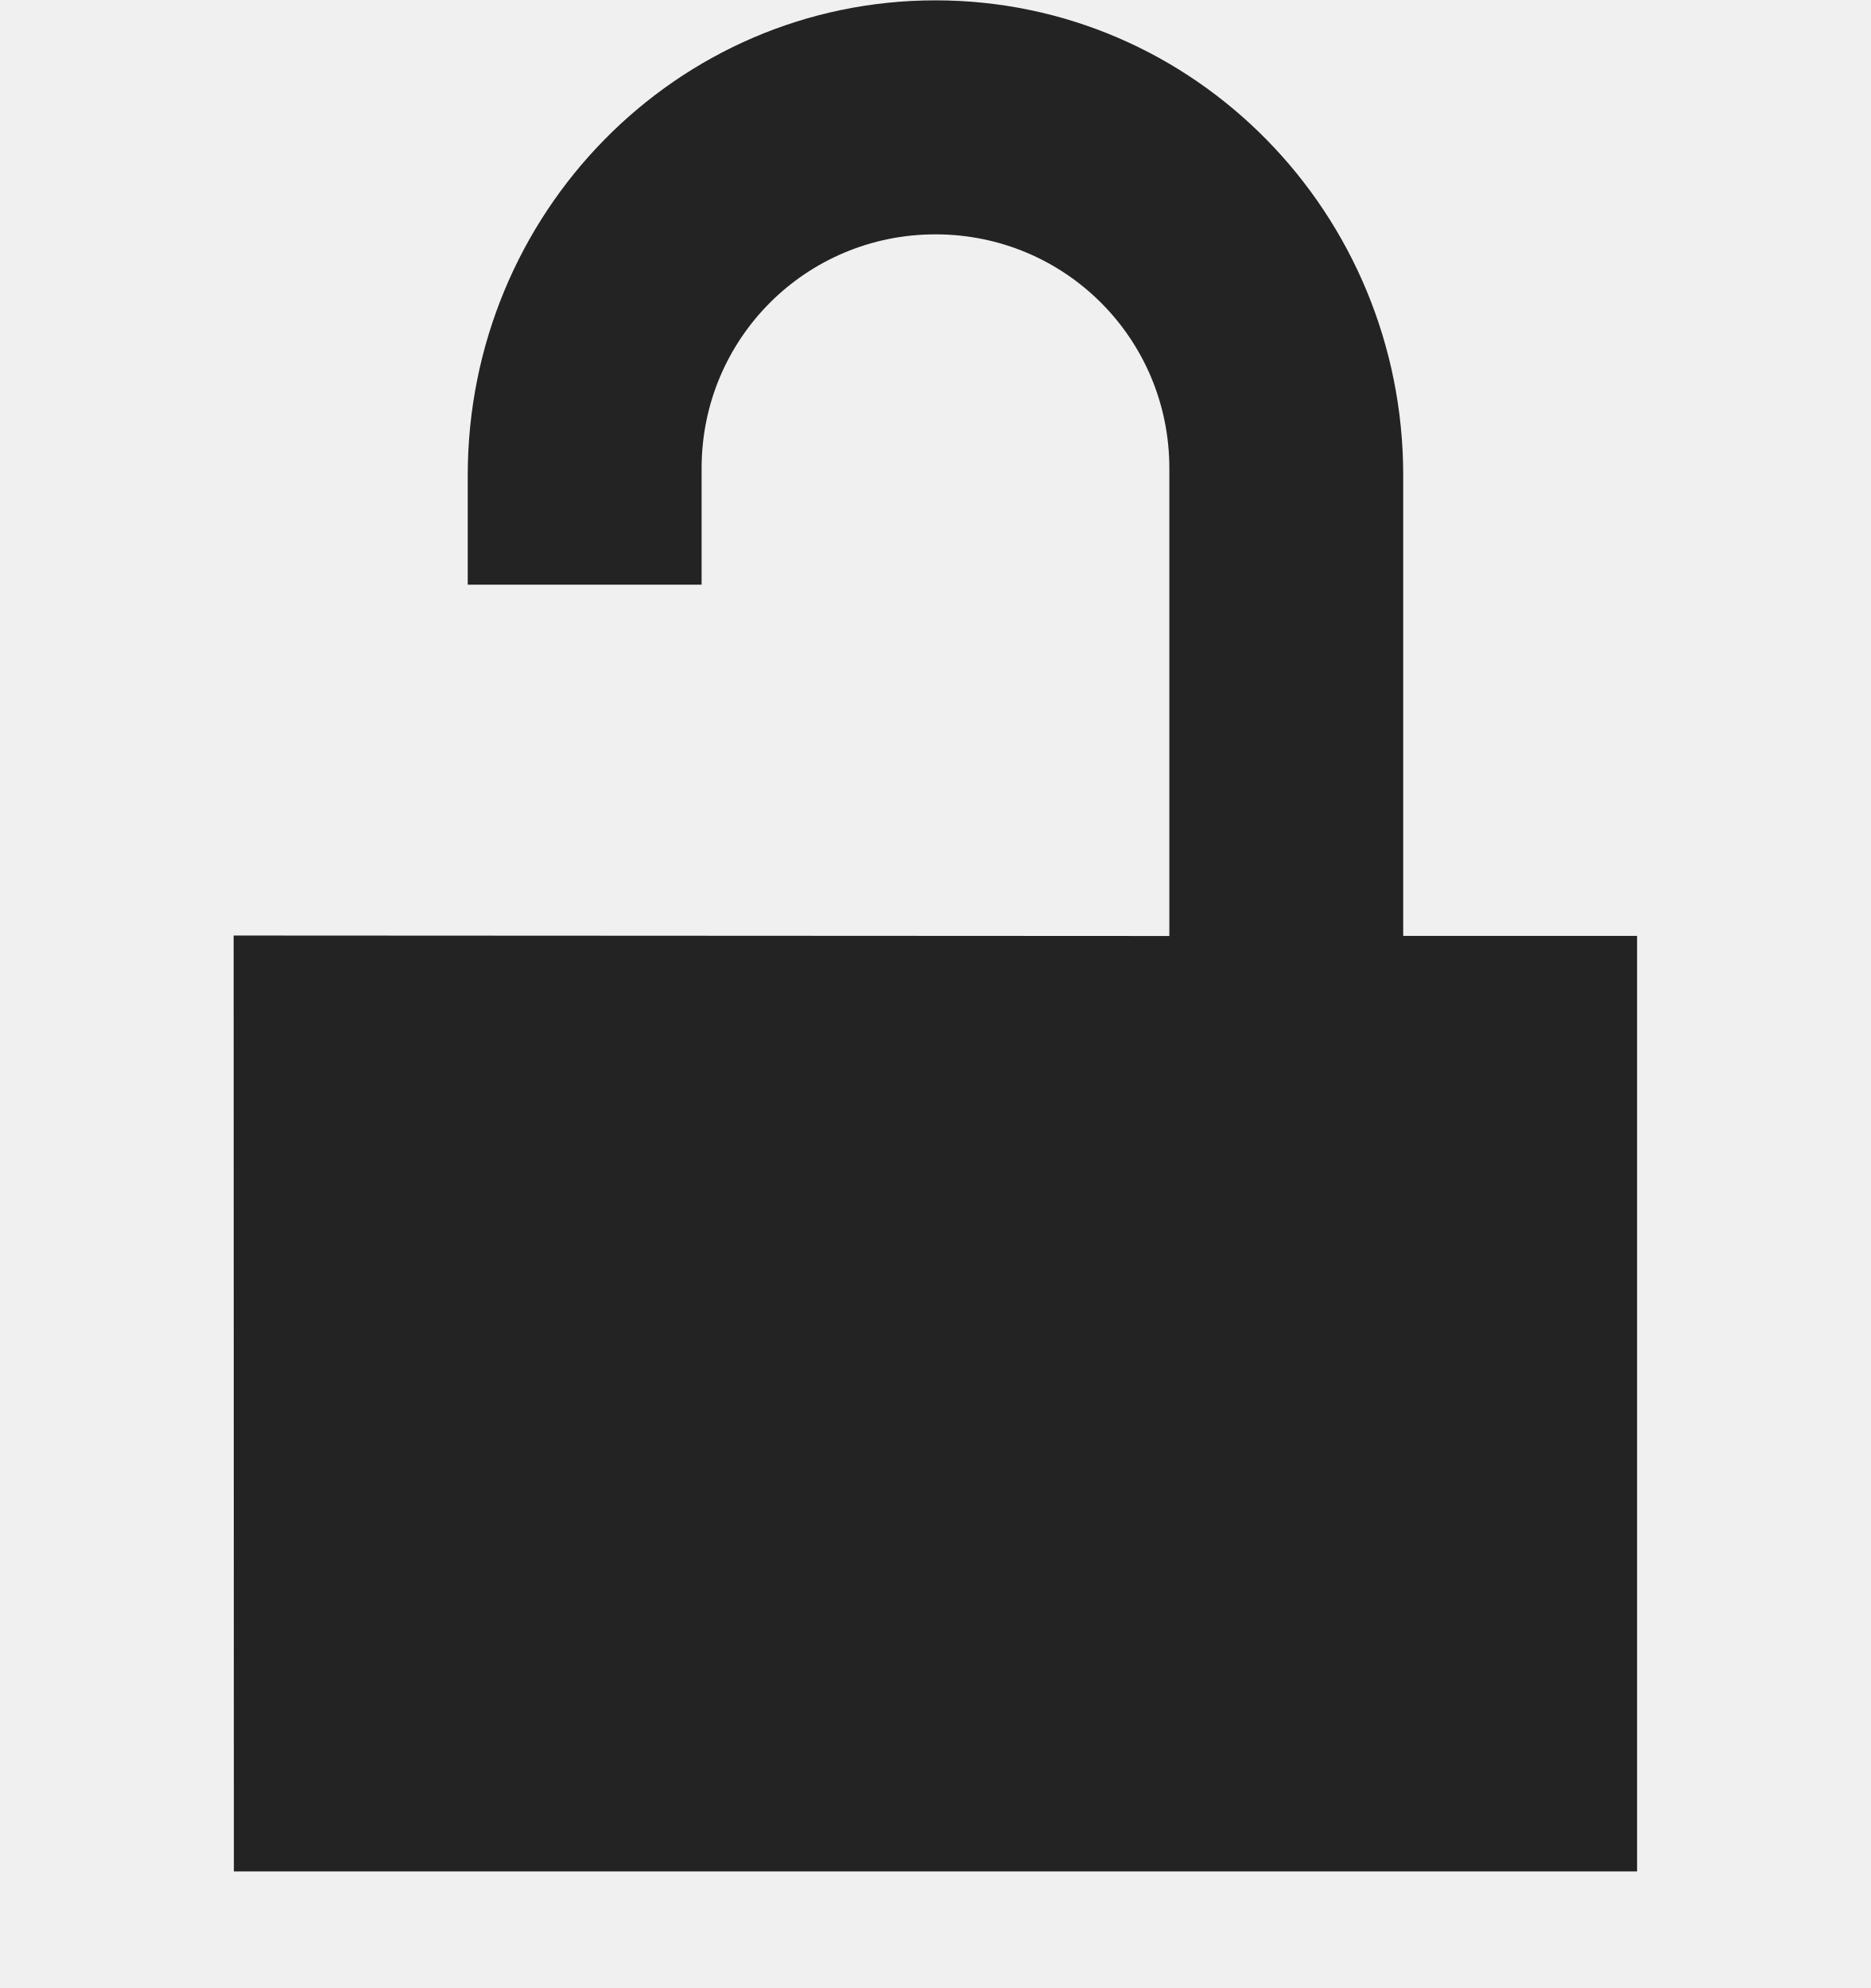
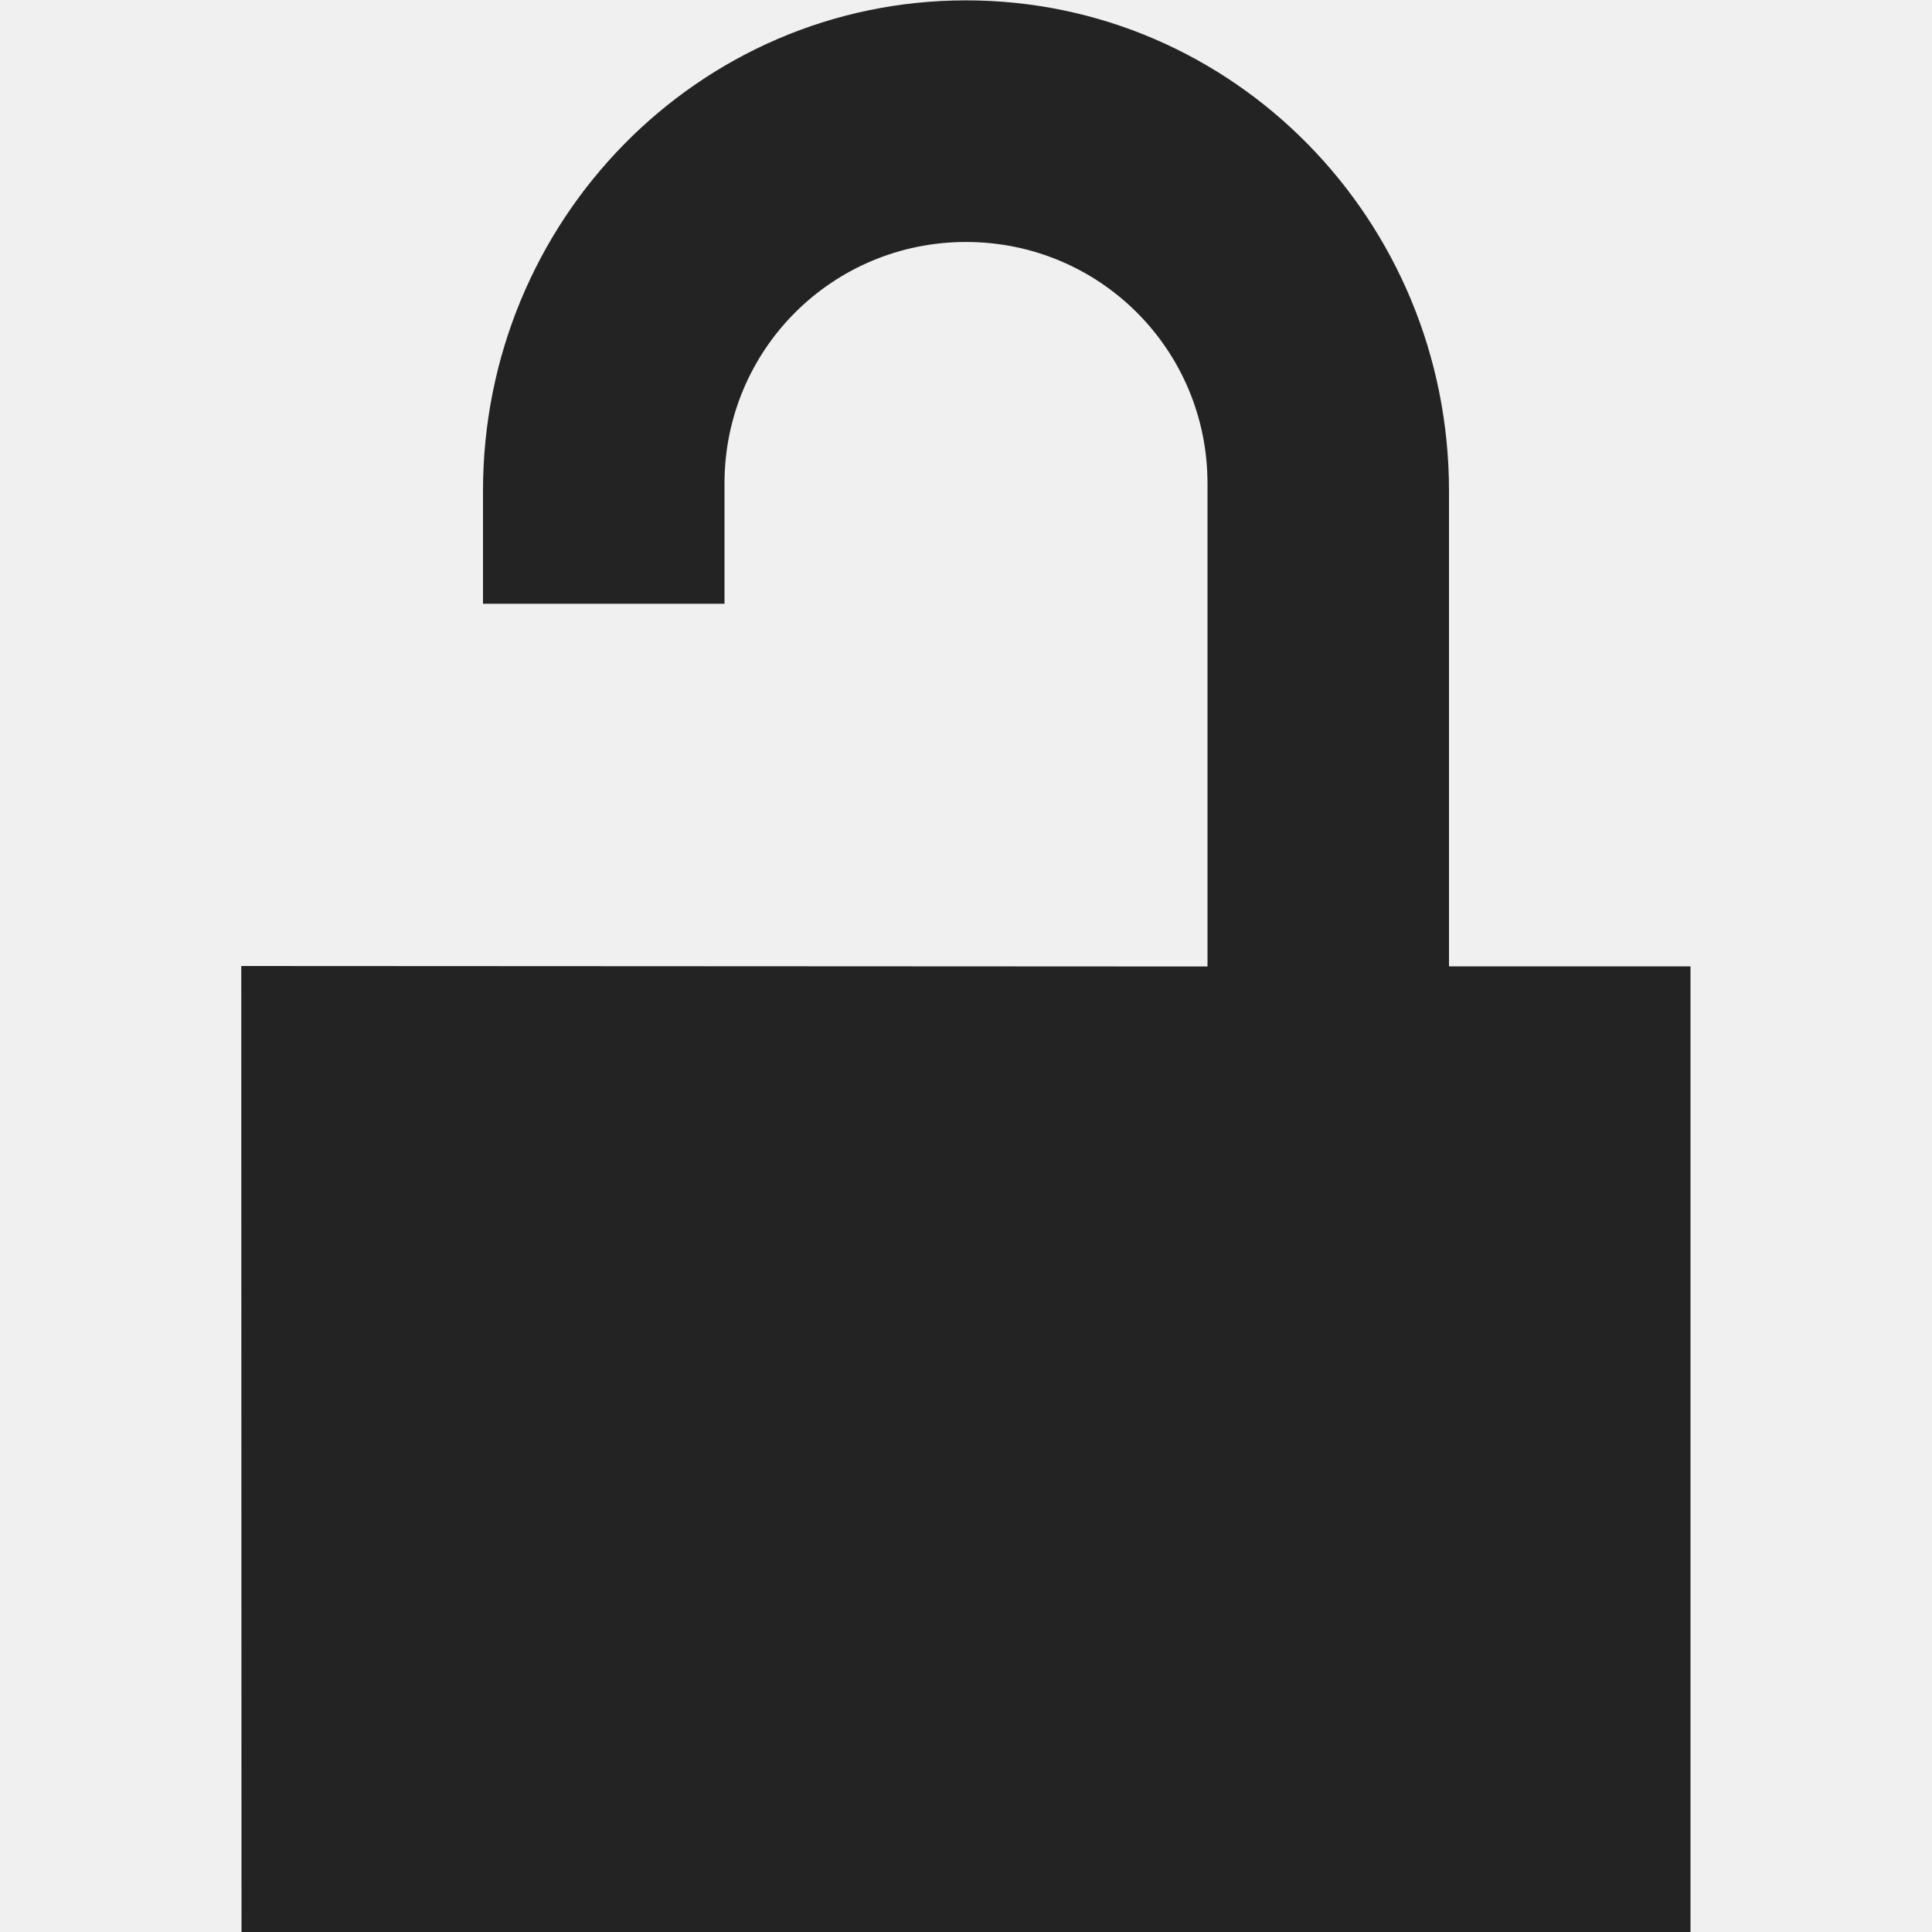
- <svg xmlns="http://www.w3.org/2000/svg" width="16" height="17" viewBox="0 0 16 17" fill="none">
+ <svg xmlns="http://www.w3.org/2000/svg" width="16" height="16" viewBox="0 0 16 16" fill="none">
  <g clip-path="url(#clip0_412_3884)">
-     <path d="M0 16.003V0.003H16V16.003H0Z" fill="#808080" fill-opacity="0.00" />
    <path d="M8 0.003C5.784 0.003 4 1.825 4 4.065V5H6V4.004C6 2.896 6.892 2.004 8 2.004C9.108 2.004 10 2.896 10 4.004V8.004L1.998 8L2 16.003H14V8.003H12V4.065C12 1.825 10.216 0.003 8 0.003Z" fill="#232323" />
  </g>
  <defs>
    <clipPath id="clip0_412_3884">
      <rect width="16" height="16.004" fill="white" />
    </clipPath>
  </defs>
</svg>
